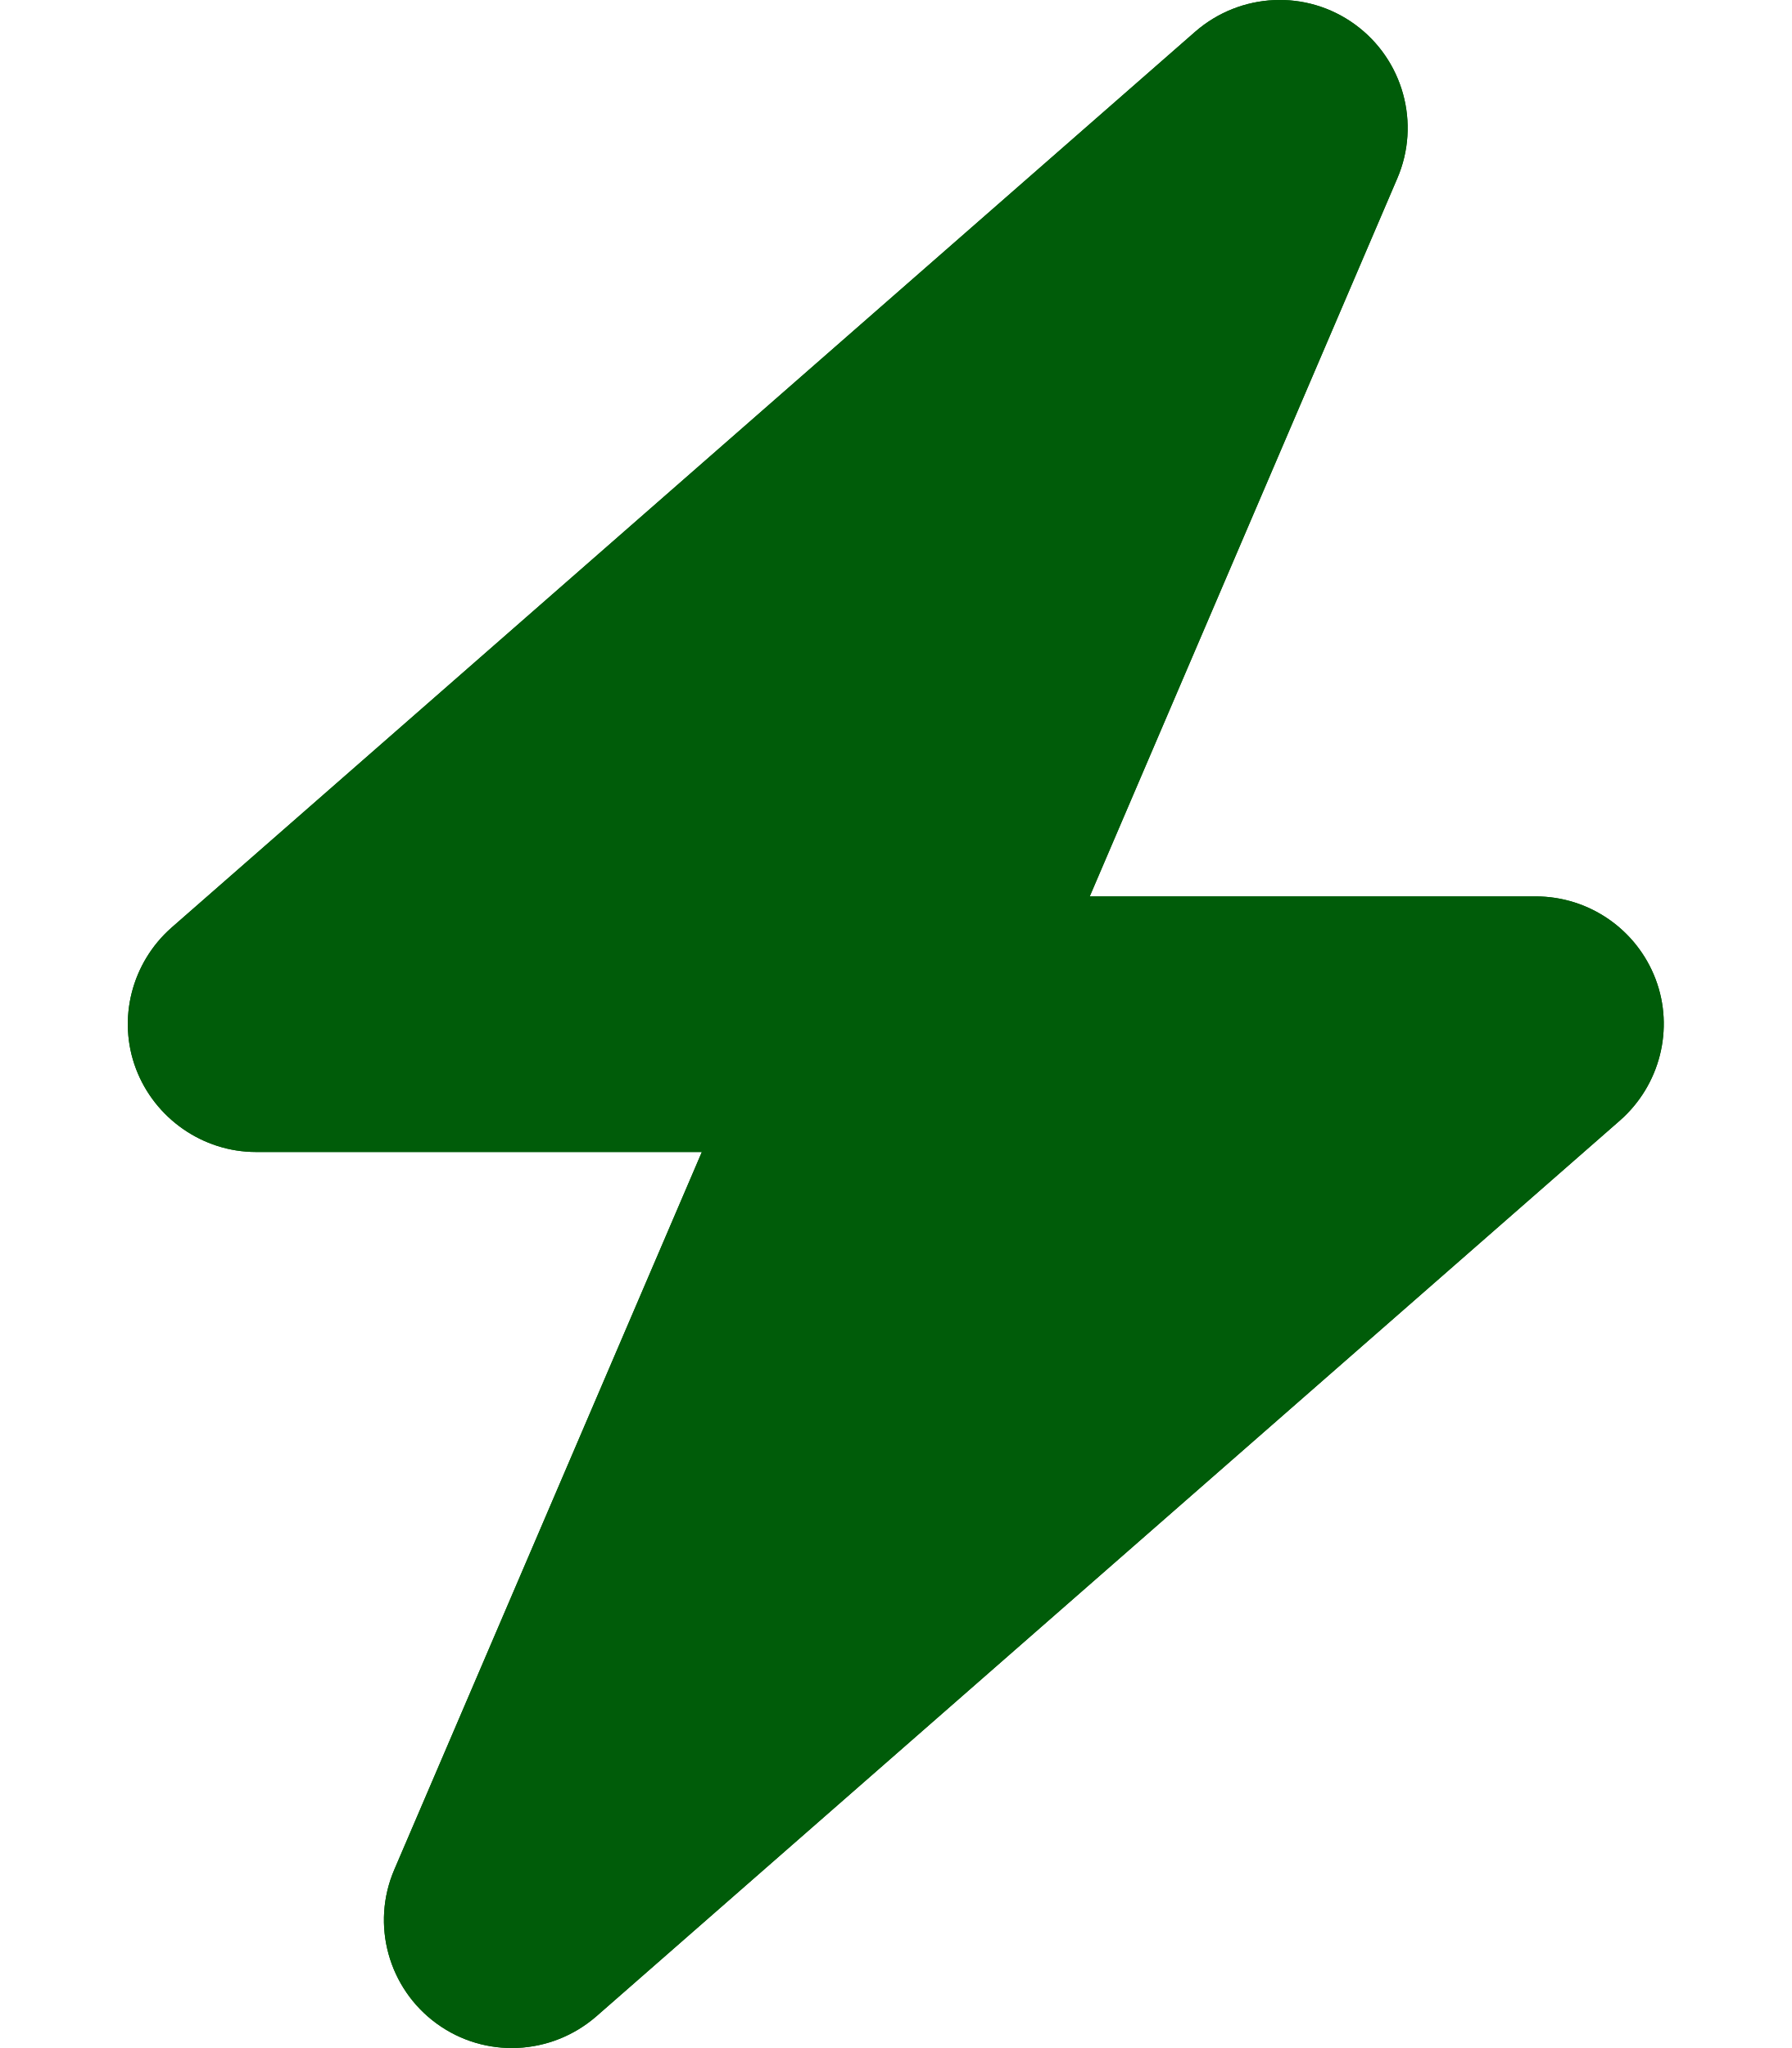
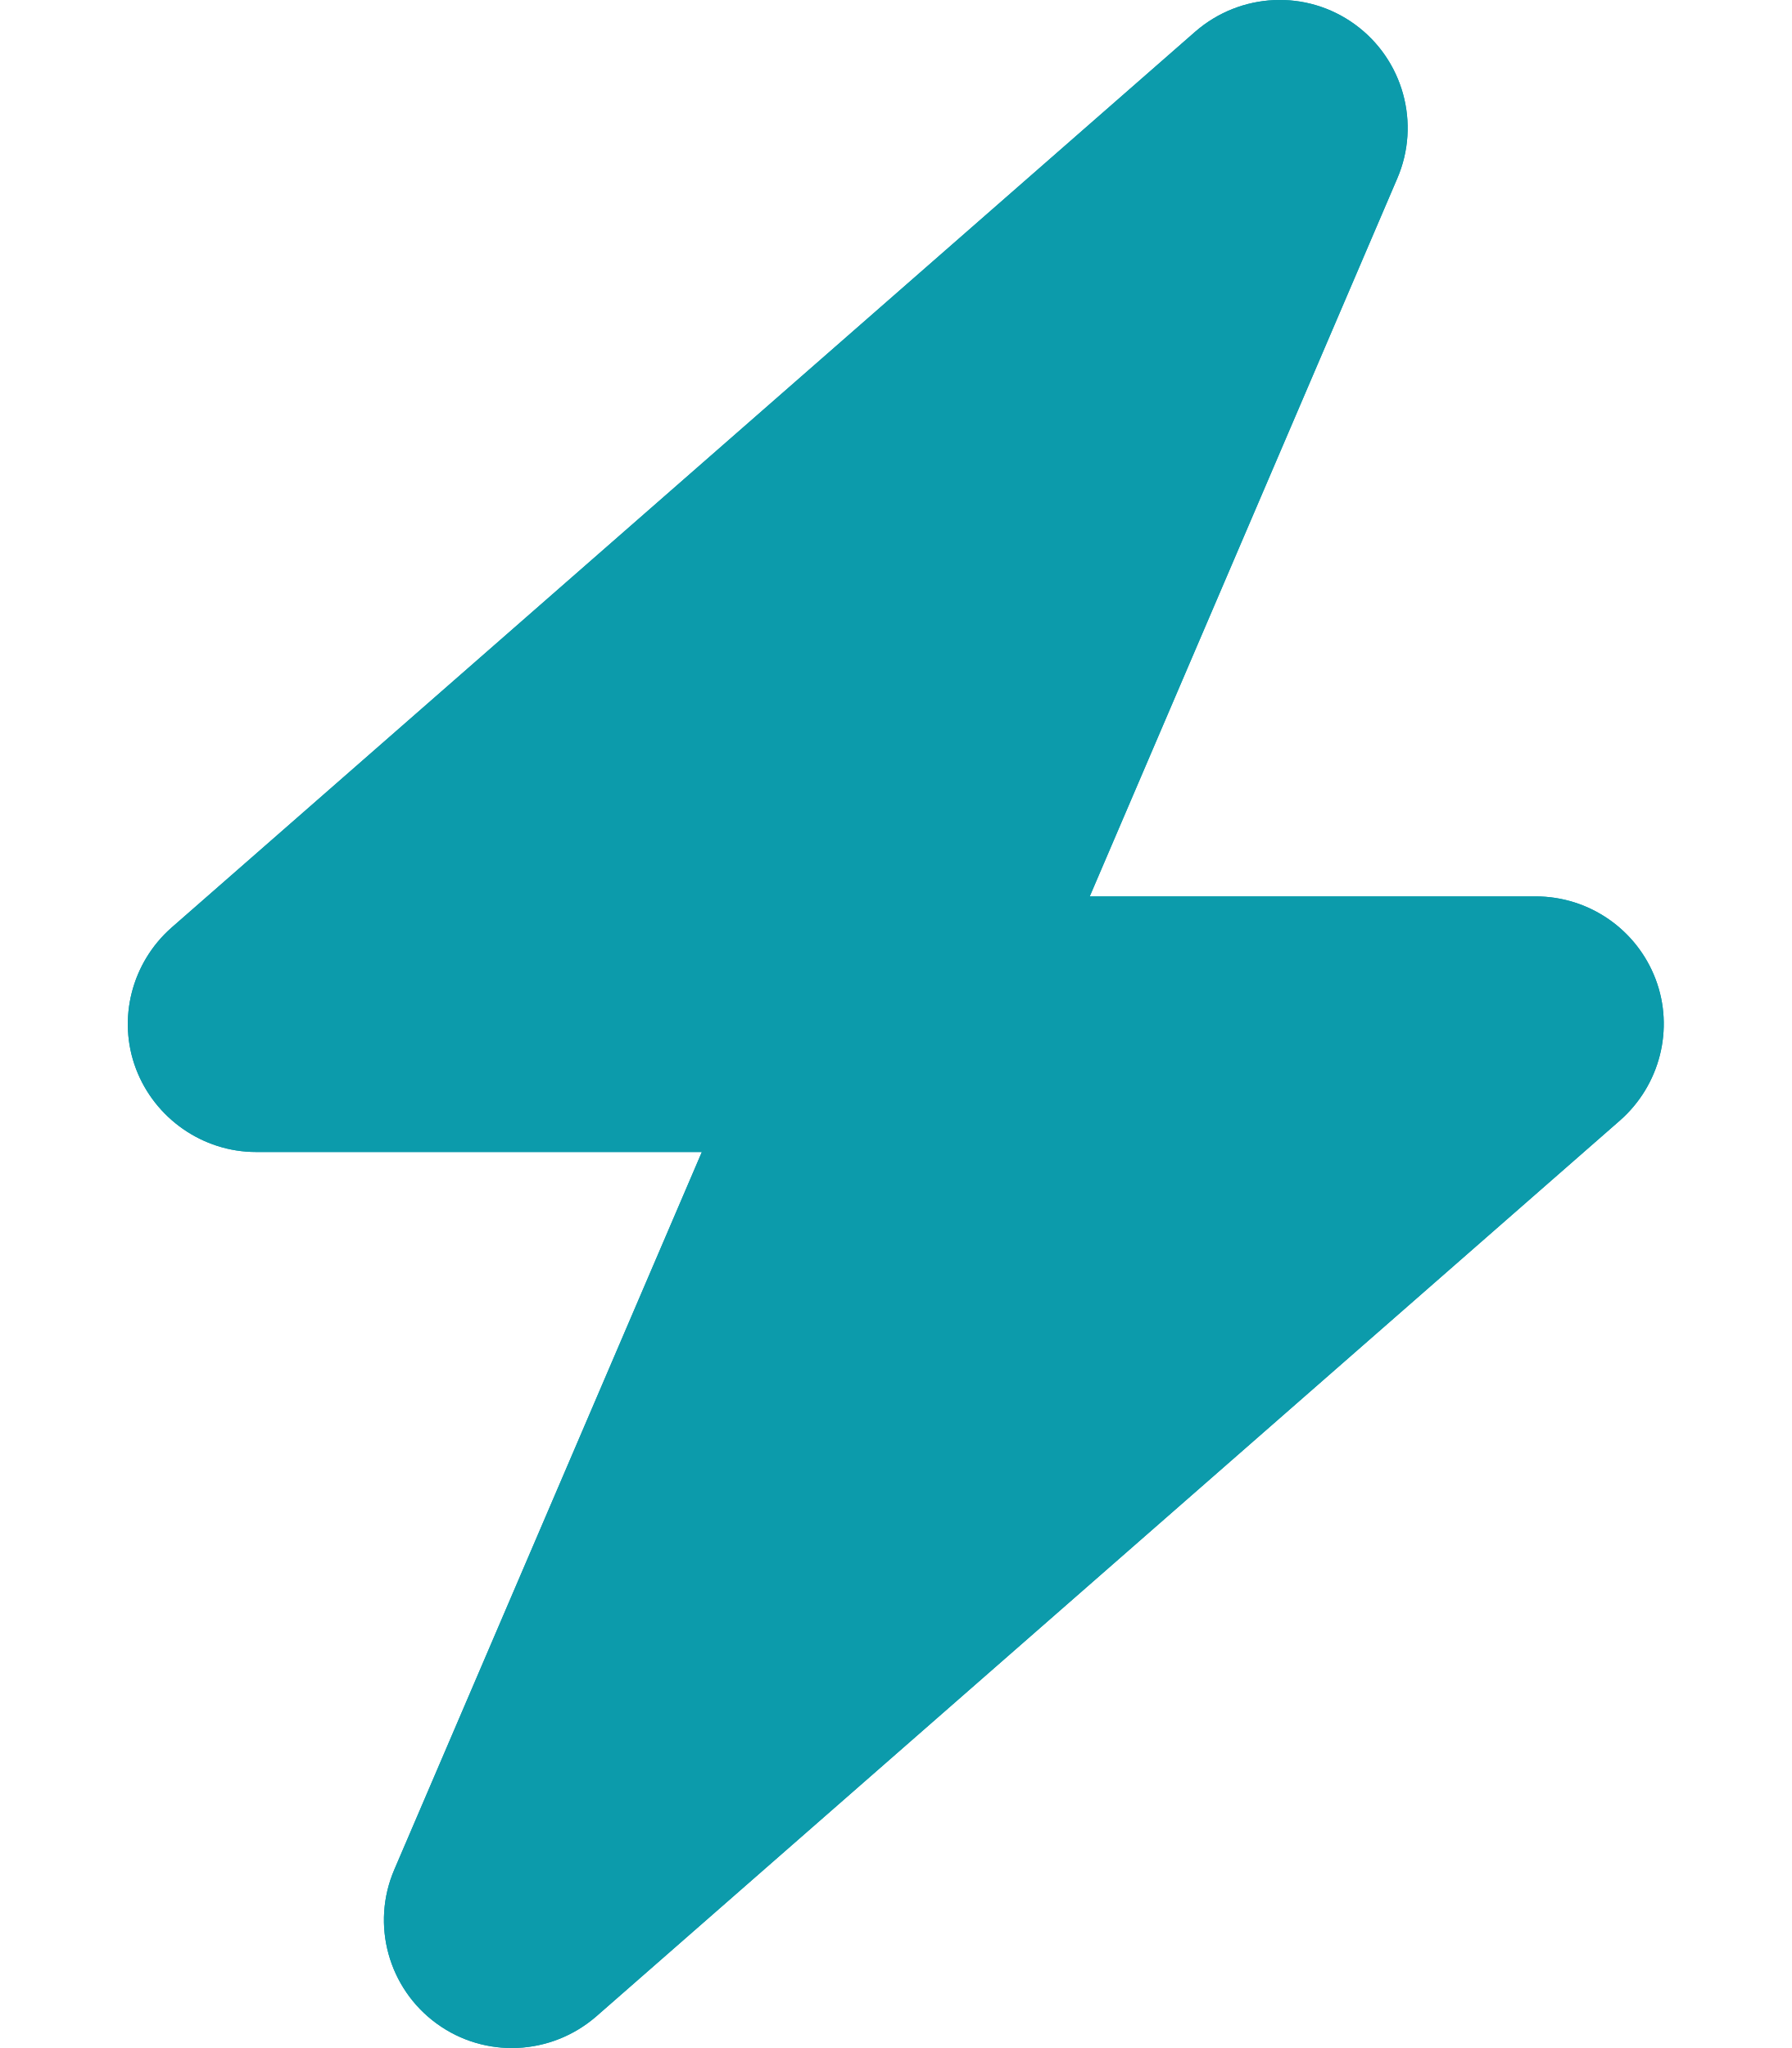
- <svg xmlns="http://www.w3.org/2000/svg" viewBox="0 0 448 512" style="fill:#005C09">
+ <svg xmlns="http://www.w3.org/2000/svg" viewBox="0 0 448 512" style="fill:#0C9BAB">
  <path d="M349.4 44.6c5.9-13.7 1.5-29.7-10.6-38.5s-28.6-8-39.9 1.8l-256 224c-10 8.8-13.6 22.9-8.9 35.3S50.7 288 64 288H175.5L98.6 467.4c-5.9 13.7-1.5 29.7 10.6 38.5s28.6 8 39.9-1.8l256-224c10-8.8 13.6-22.9 8.9-35.3s-16.6-20.7-30-20.7H272.5L349.4 44.6z" />
  <path d="M349.4 44.6c5.9-13.7 1.5-29.7-10.6-38.5s-28.6-8-39.9 1.8l-256 224c-10 8.8-13.6 22.9-8.9 35.3S50.7 288 64 288H175.5L98.6 467.4c-5.9 13.7-1.5 29.7 10.6 38.5s28.6 8 39.9-1.8l256-224c10-8.8 13.6-22.9 8.9-35.3s-16.6-20.7-30-20.7H272.5L349.4 44.6z" />
</svg>
